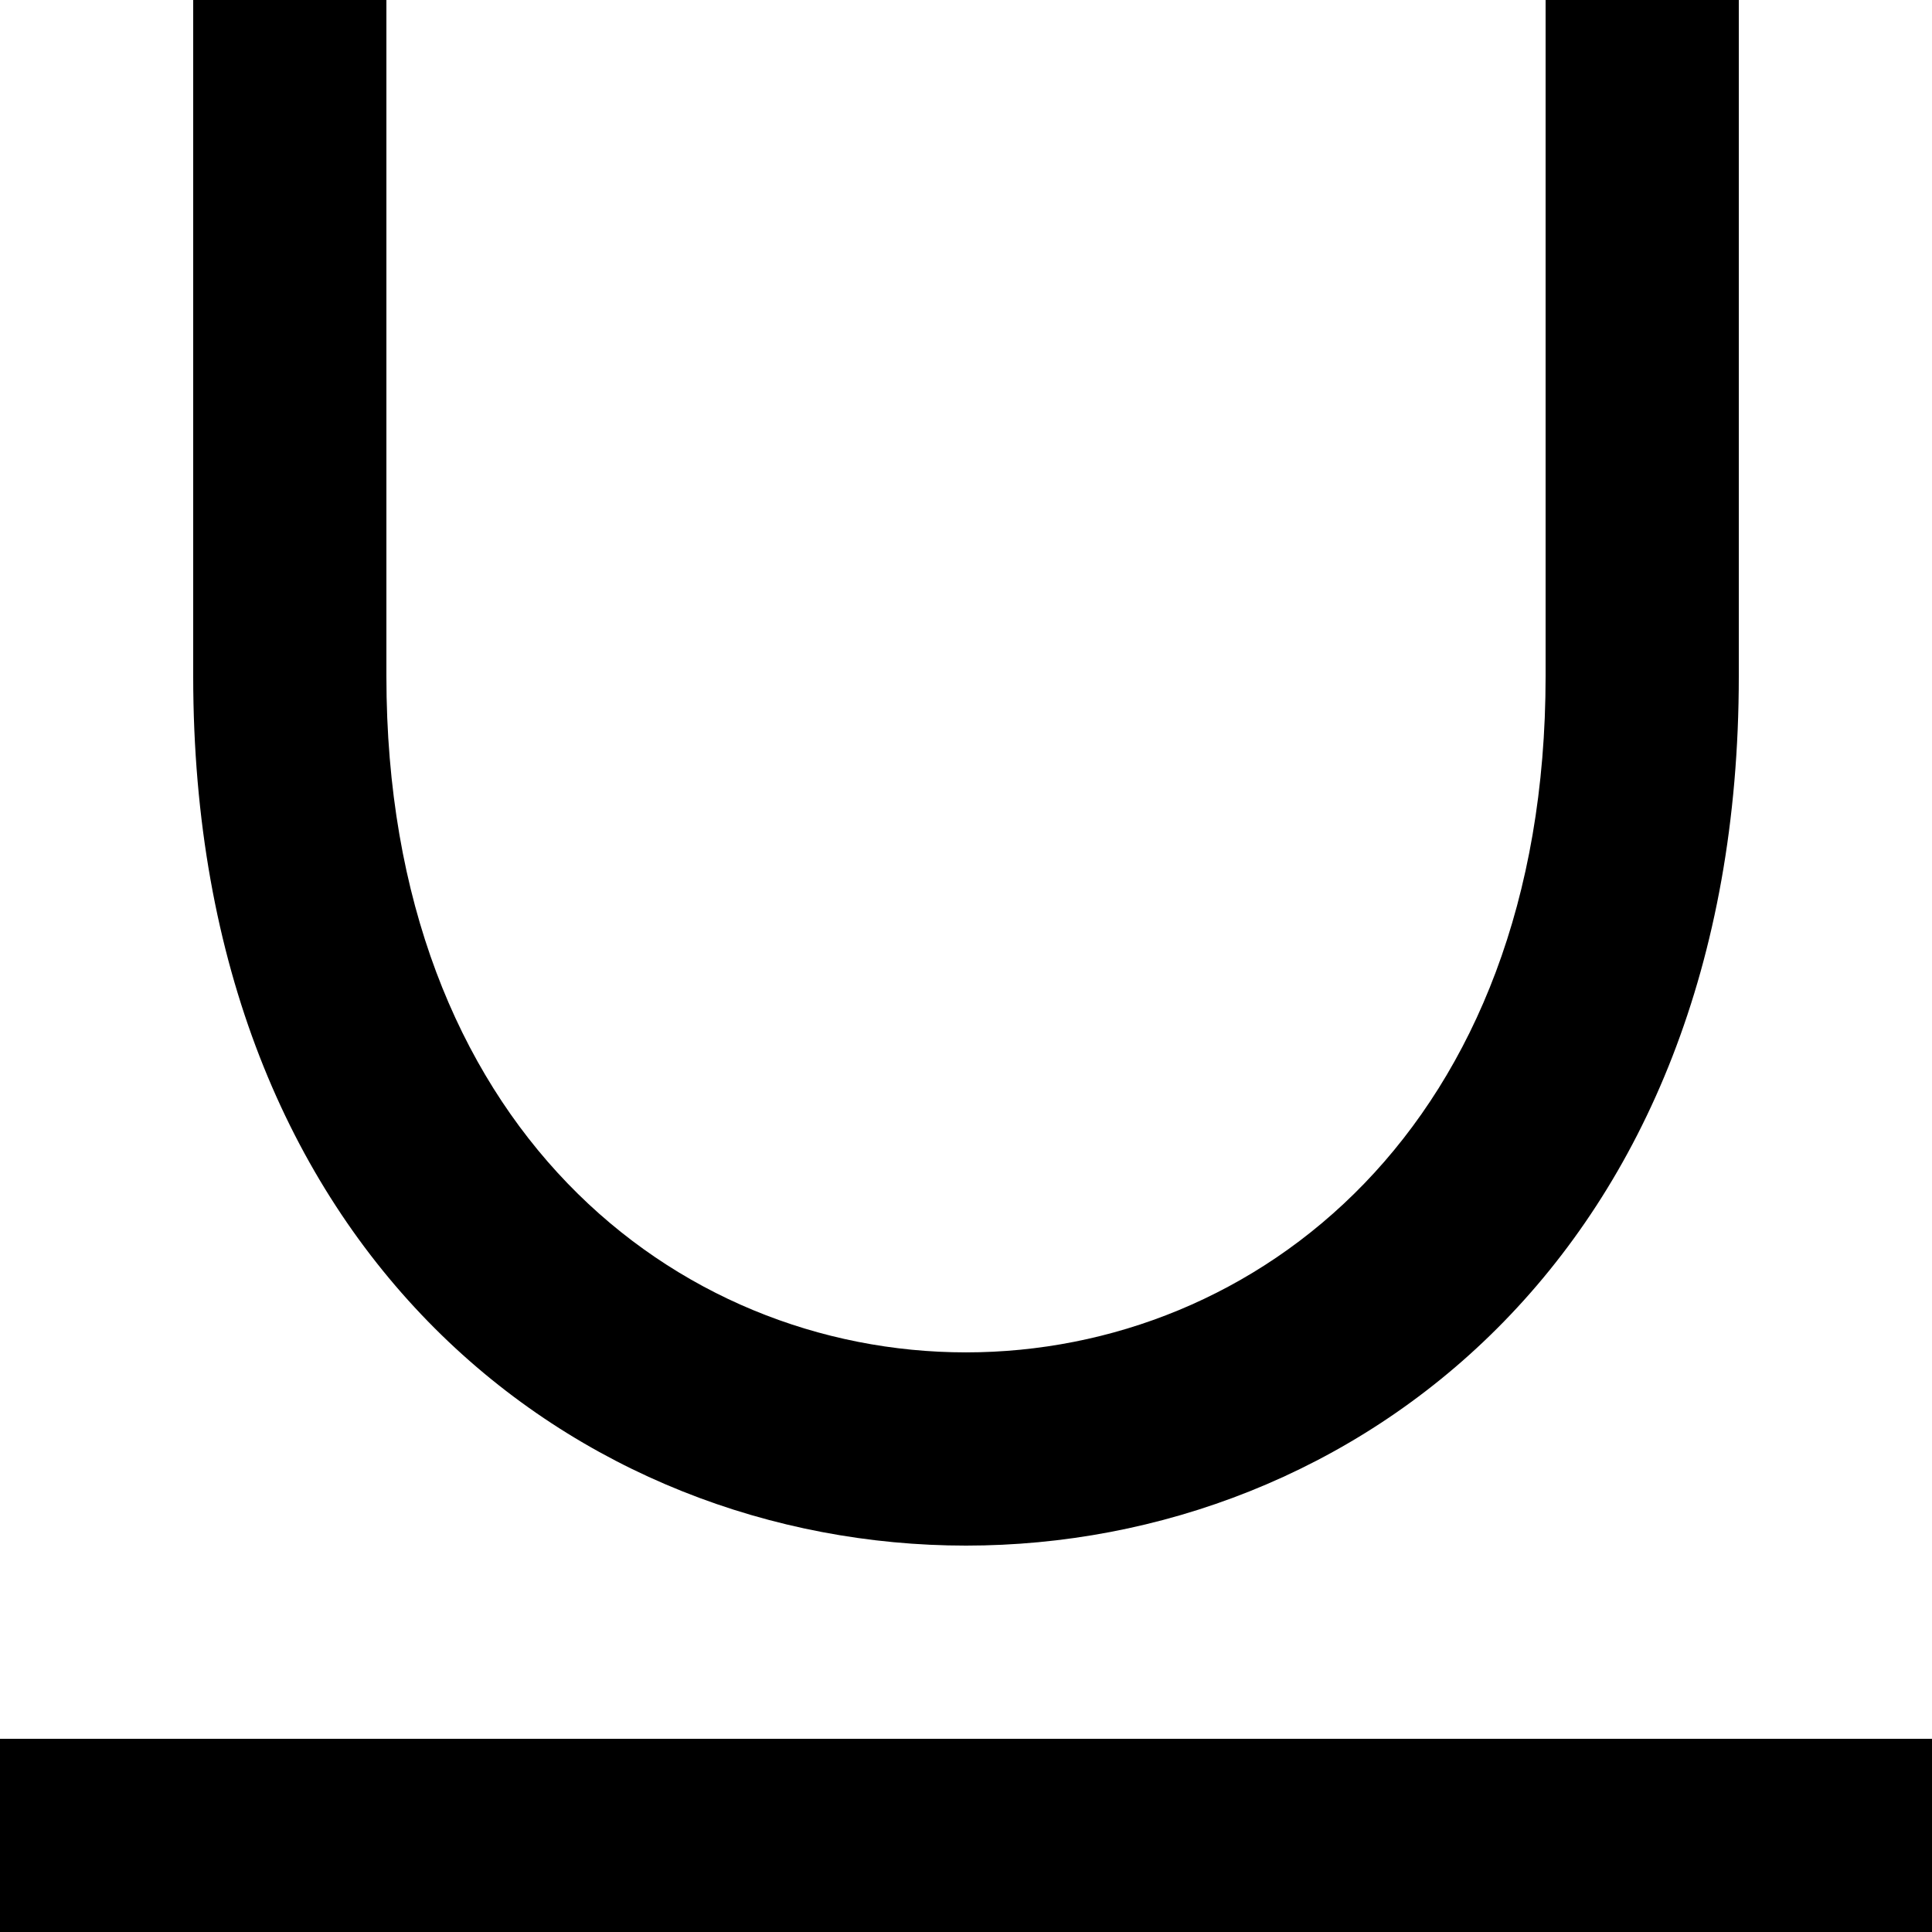
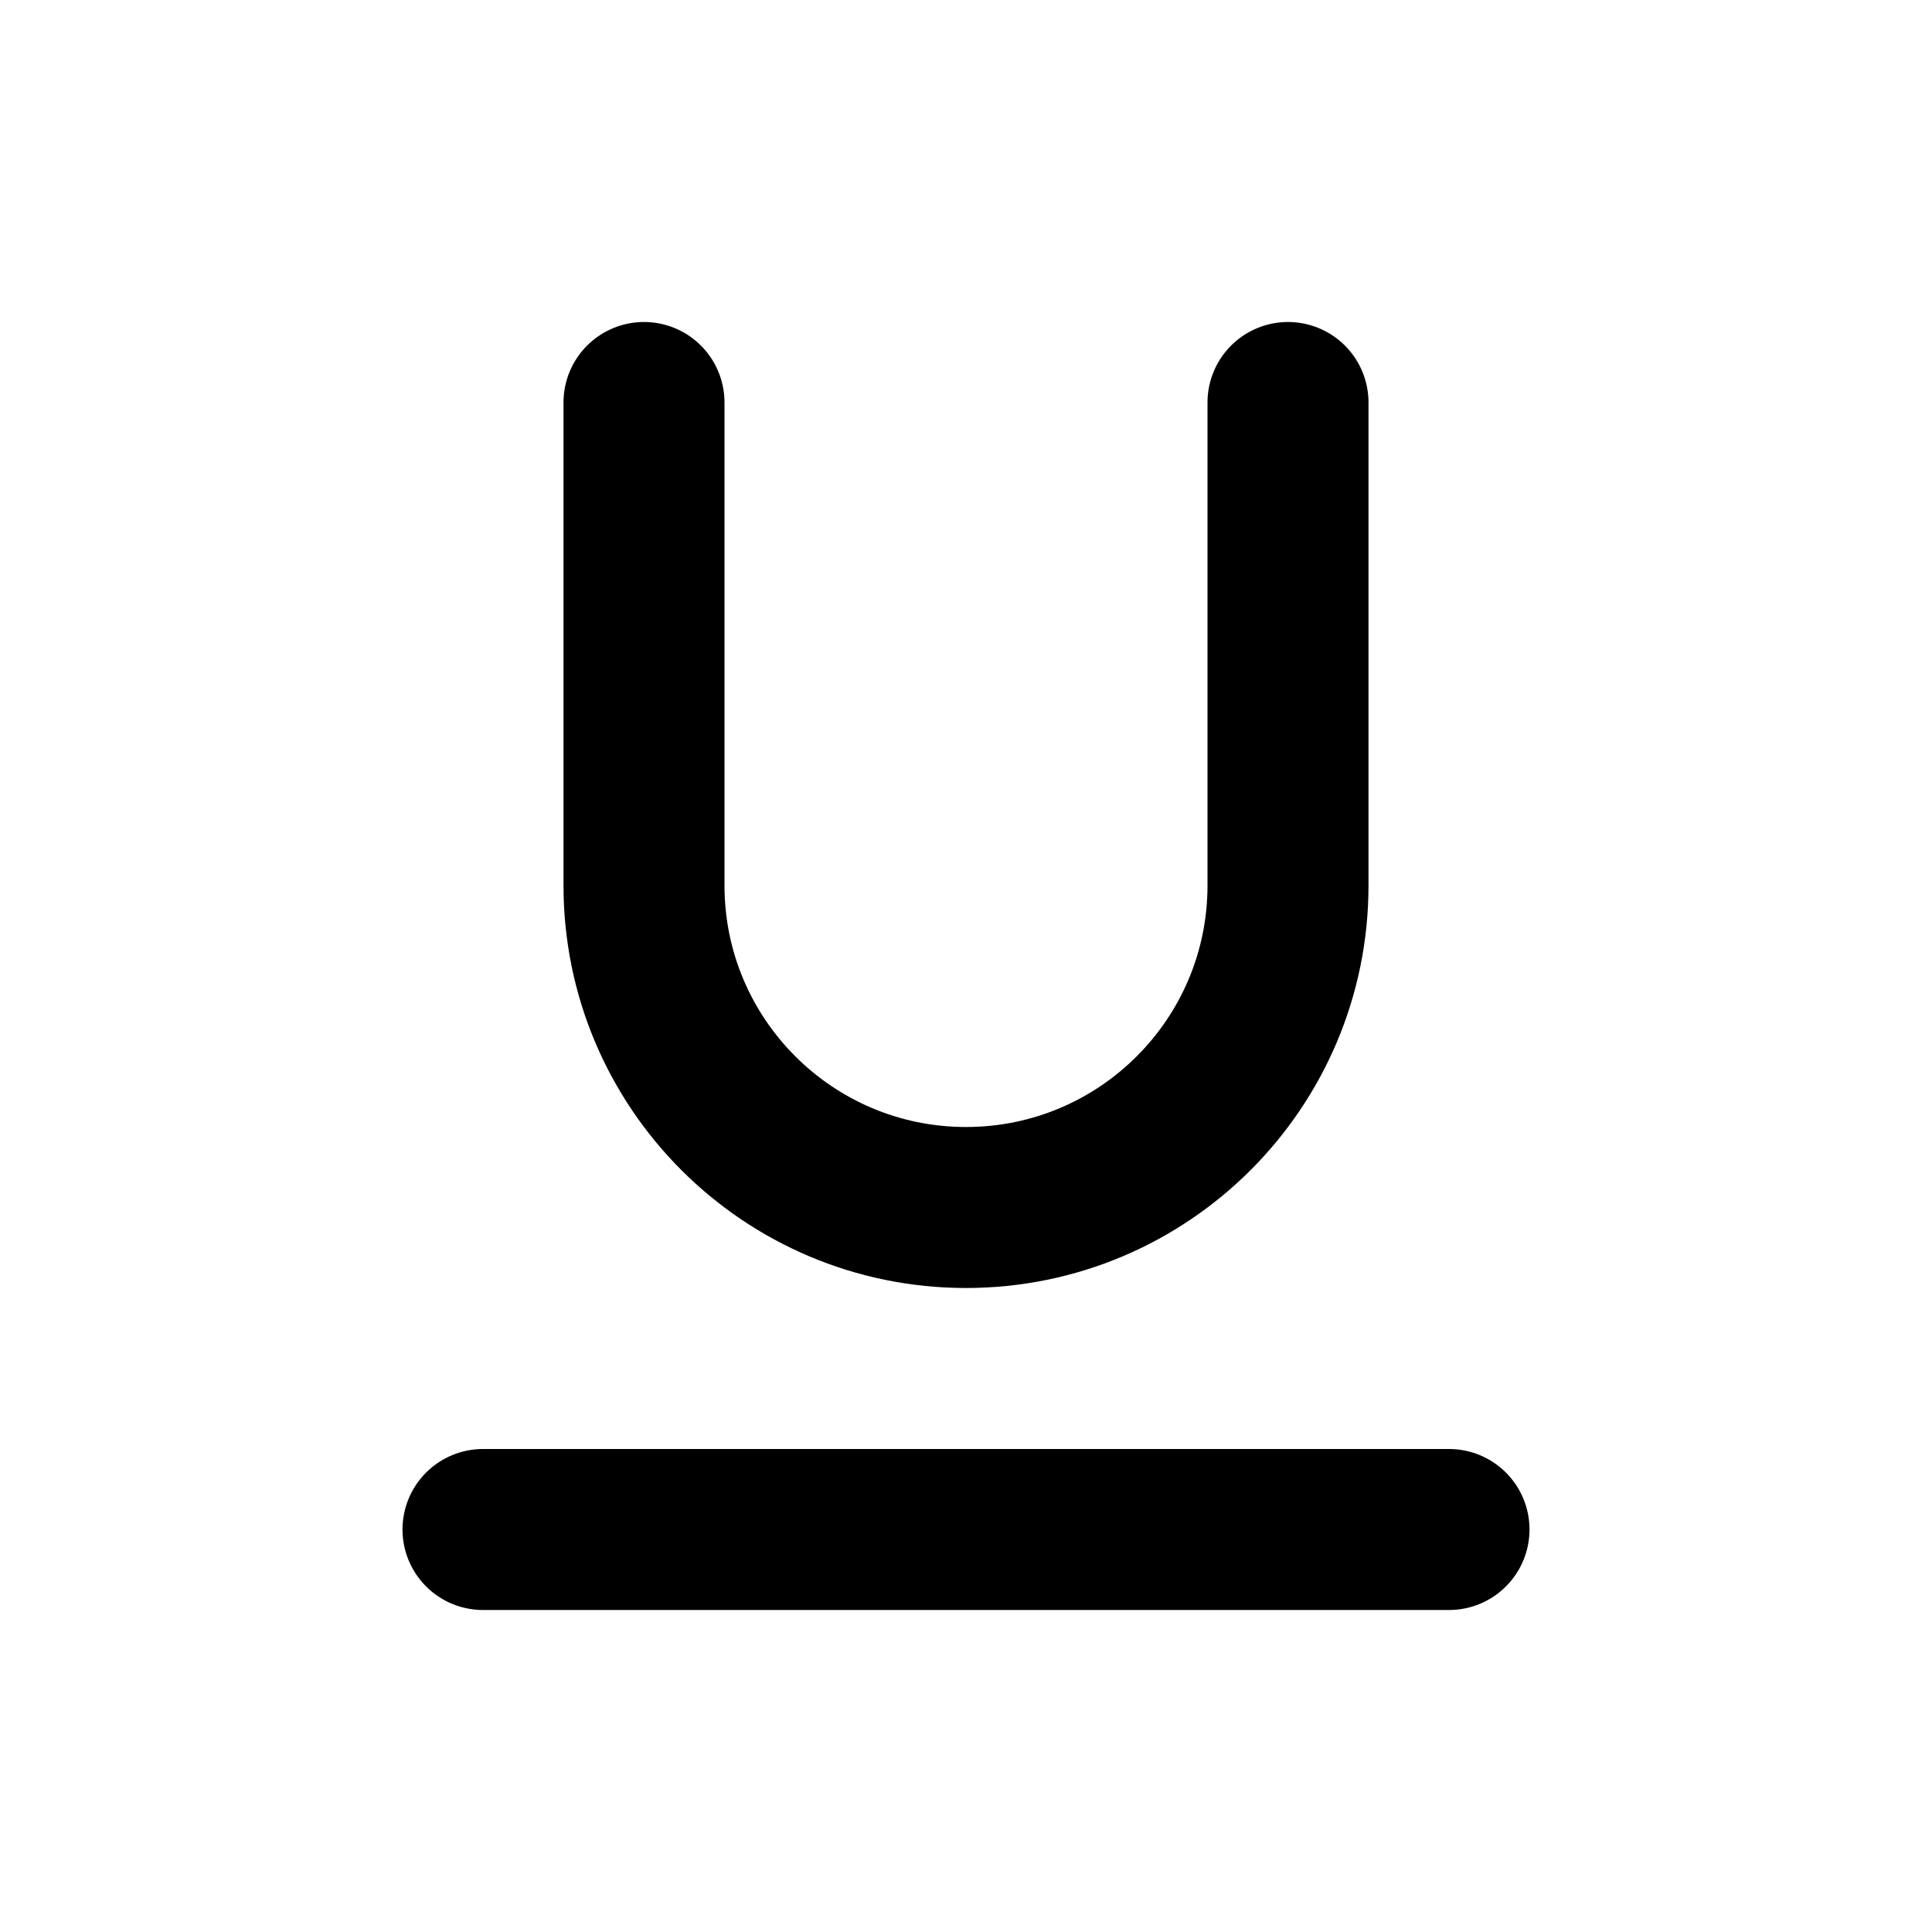
- <svg xmlns="http://www.w3.org/2000/svg" width="800px" height="800px" viewBox="0 0 20 20" version="1.1">
-   <defs>
- 
- </defs>
-   <g id="Page-1" stroke="none" stroke-width="1" fill="none" fill-rule="evenodd">
-     <g id="Dribbble-Light-Preview" transform="translate(-420, -5199)" fill="#000000">
-       <g id="icons" transform="translate(56, 160)">
-         <path d="M364,5059 L384,5059 L384,5057 L364,5057 L364,5059 Z M366,5046 L366,5039 L368,5039 L368,5046 C368,5055.333 380,5055.333 380,5046 L380,5039 L382,5039 L382,5046 C382,5058 366,5058 366,5046 L366,5046 Z" id="underline-[#669]">
- 
- </path>
-       </g>
-     </g>
+ <svg xmlns="http://www.w3.org/2000/svg" width="800px" height="800px" viewBox="0 0 24 24" fill="none">
+   <g id="Edit / Underline">
+     <path id="Vector" d="M6 19H18M8 5V11C8 13.209 9.791 15 12 15C14.209 15 16 13.209 16 11V5" stroke="#000000" stroke-width="2" stroke-linecap="round" stroke-linejoin="round" />
  </g>
</svg>
